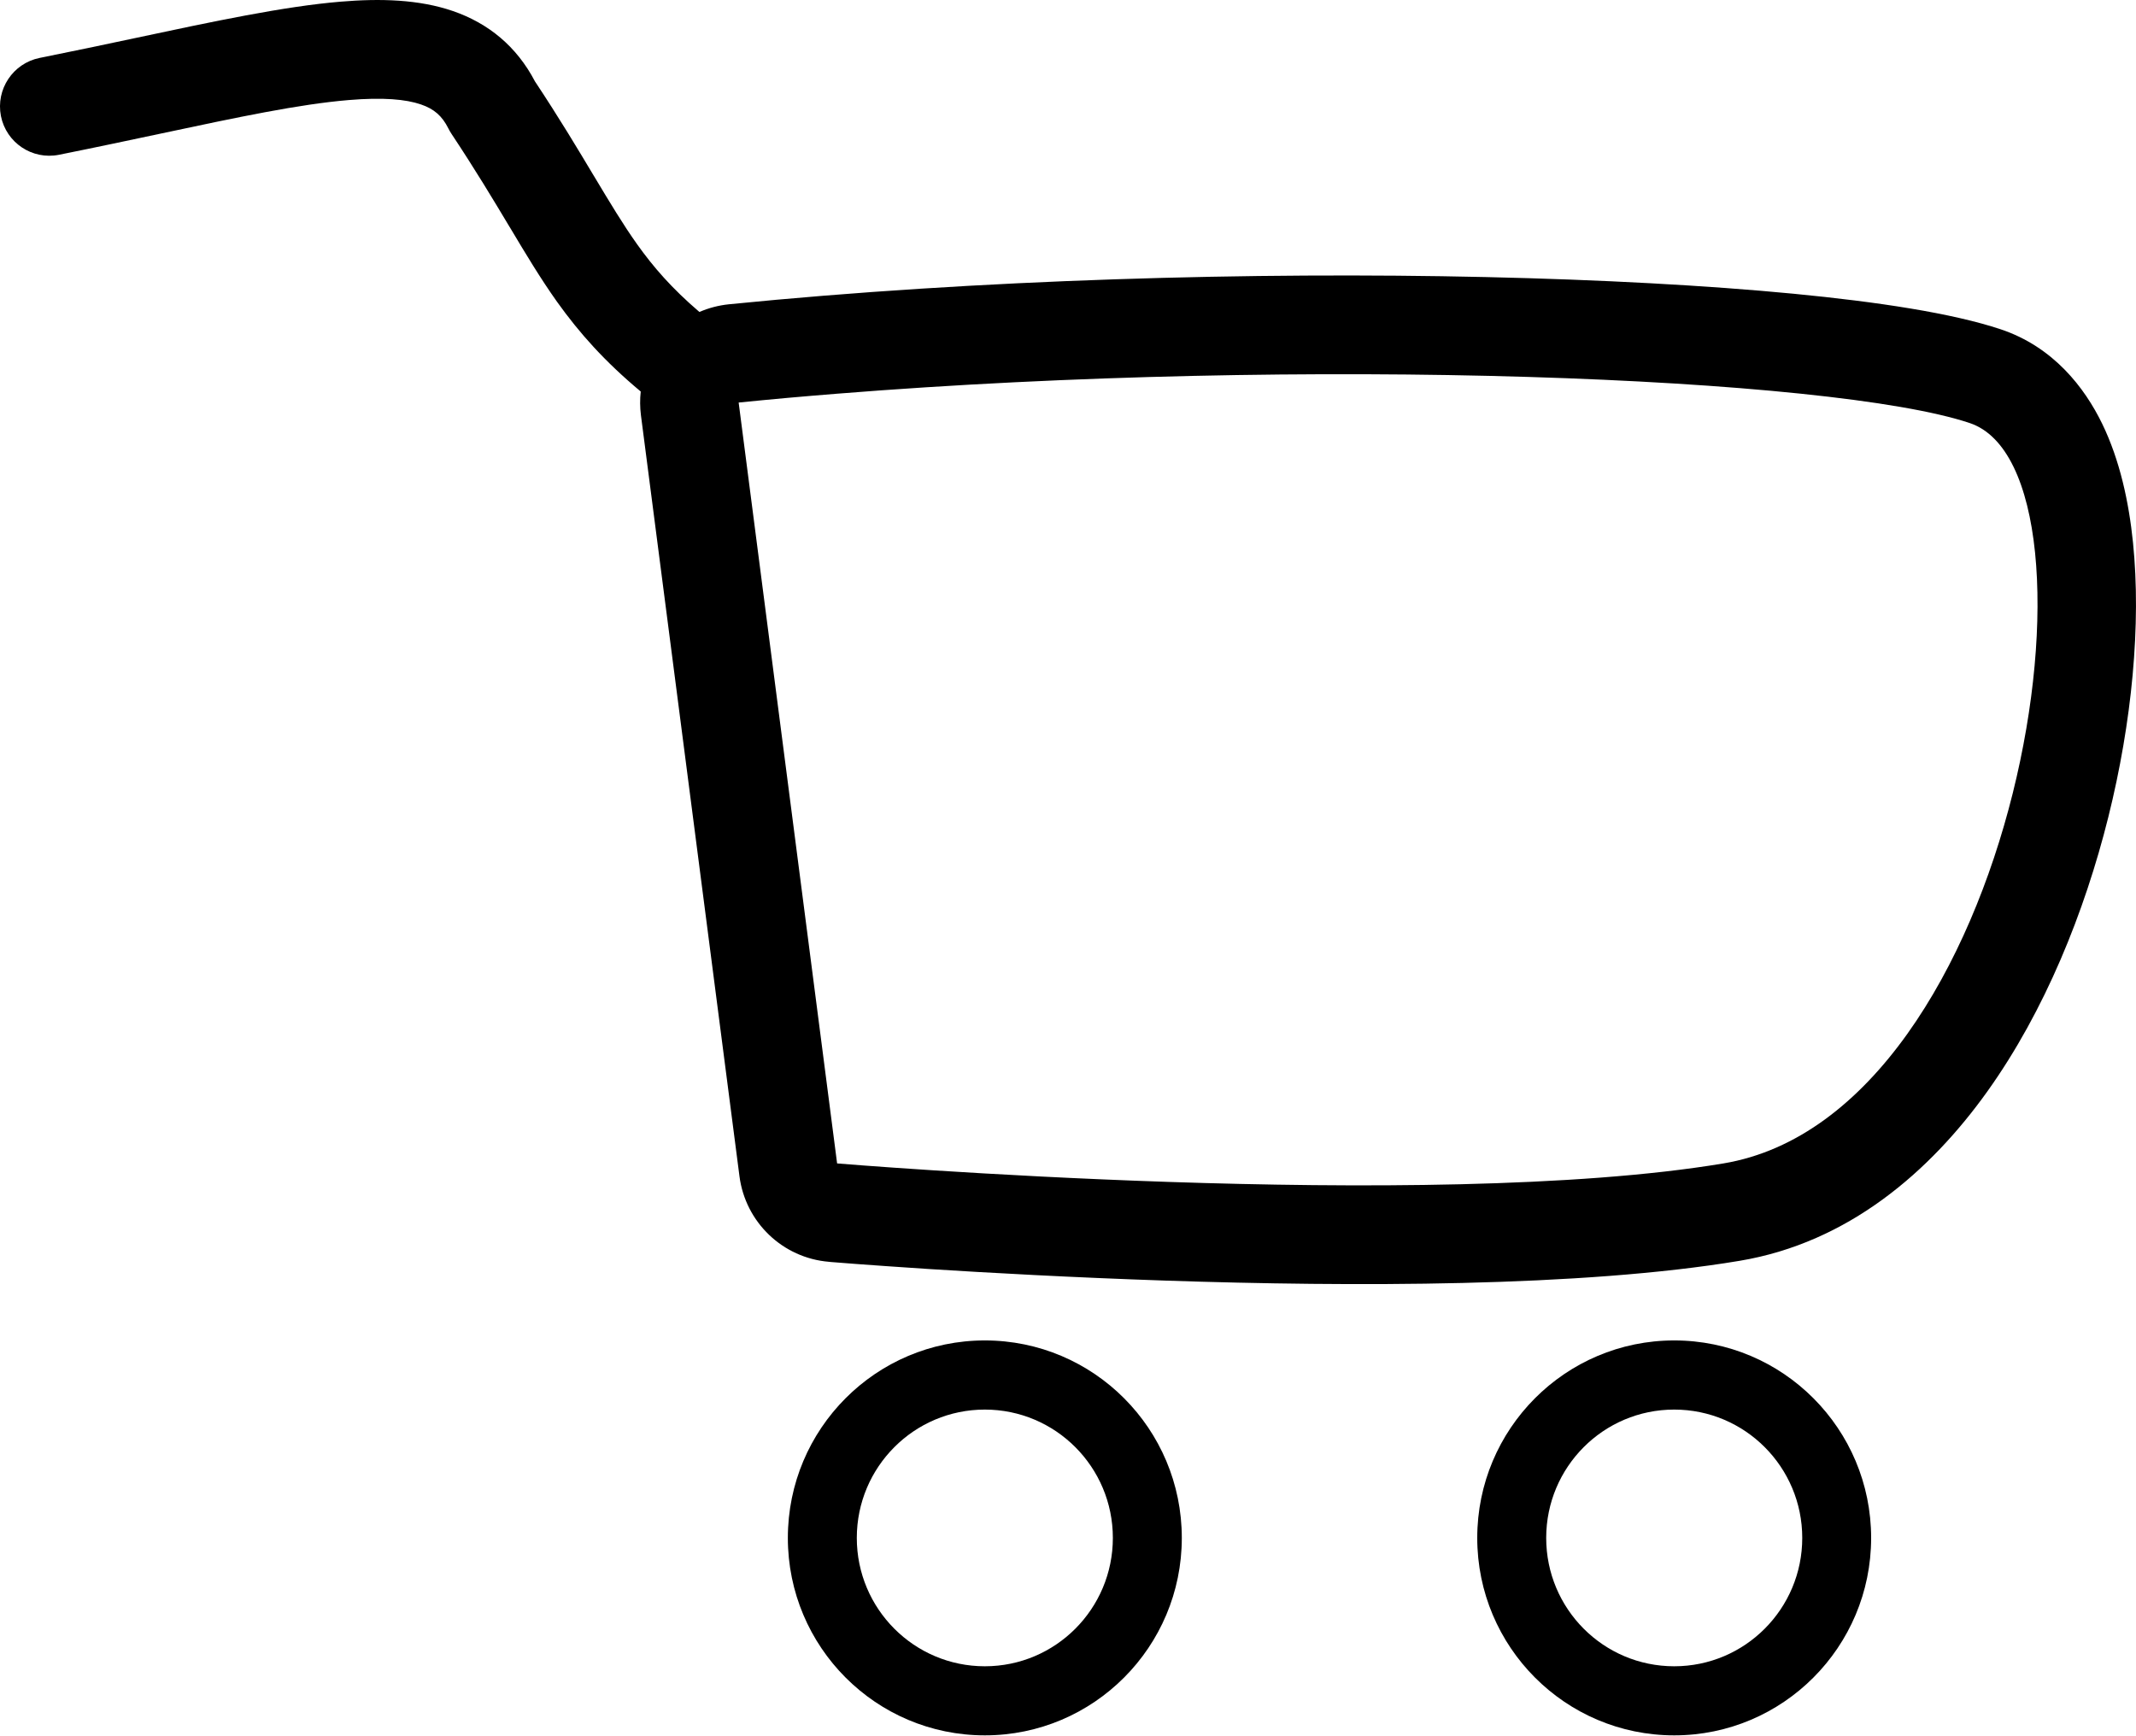
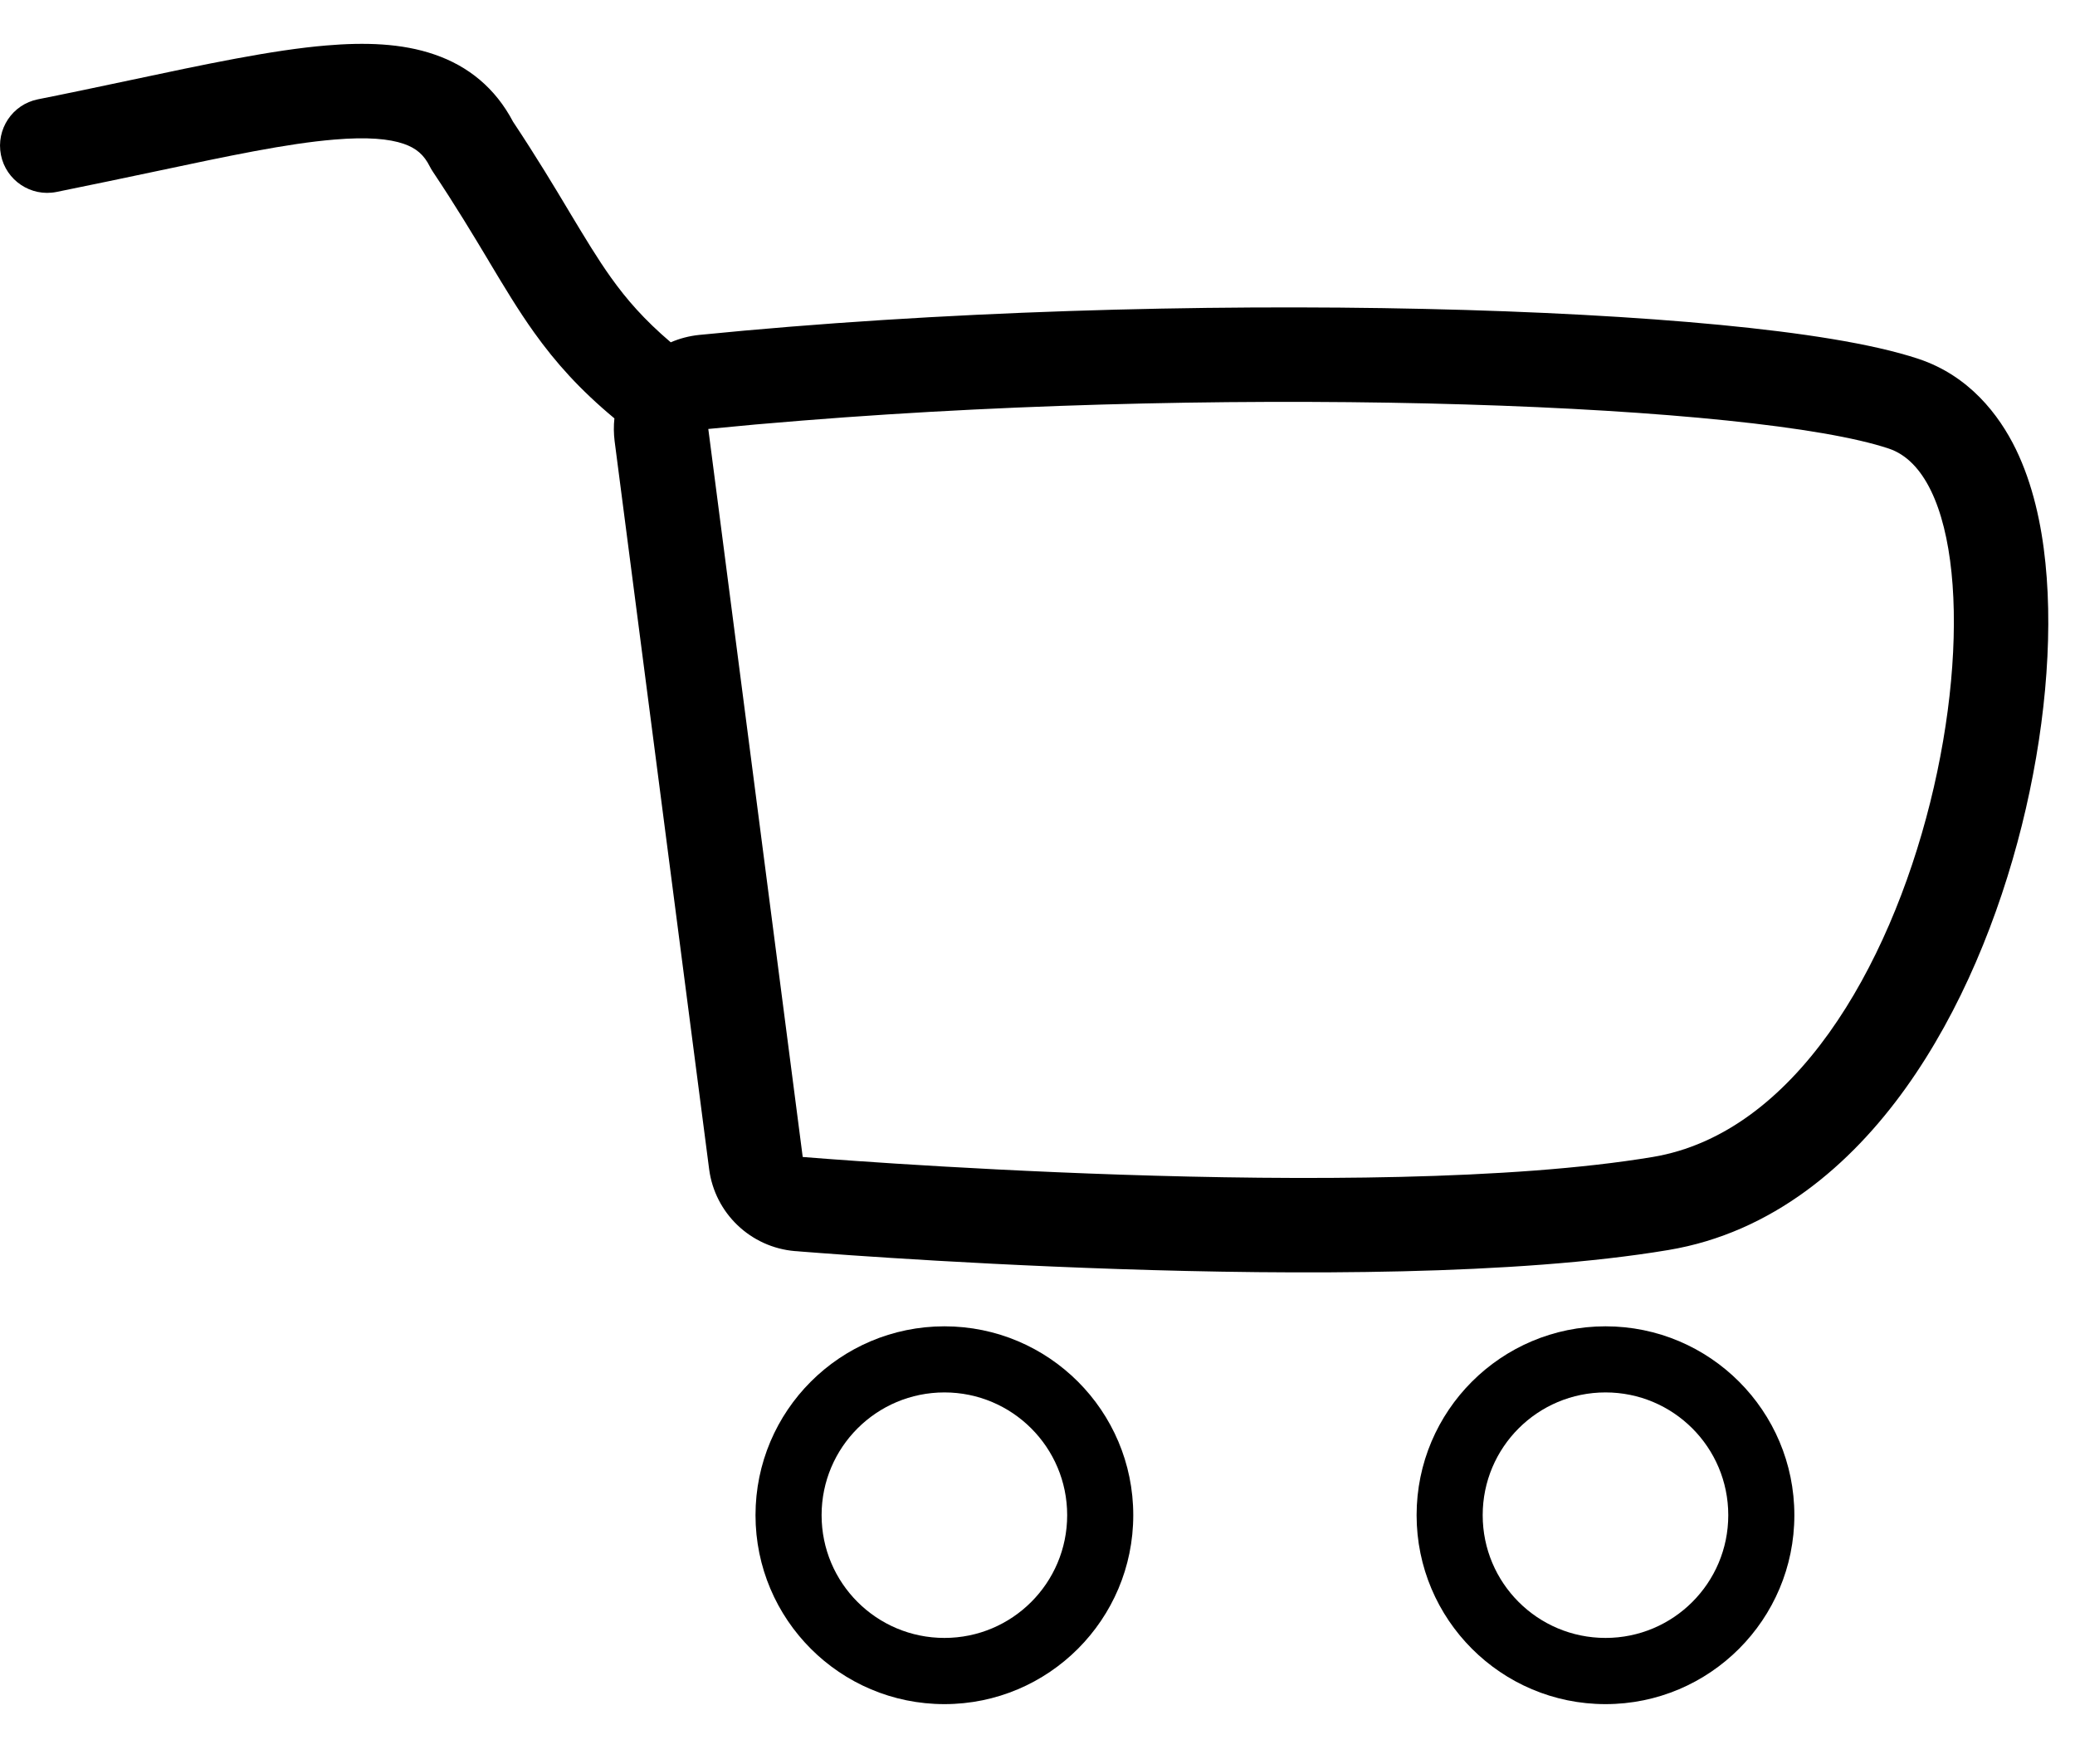
- <svg xmlns="http://www.w3.org/2000/svg" width="32" height="26" viewBox="0 0 32 26" fill="none">
-   <path d="M0.014 1.739C-0.065 1.338 0.194 0.949 0.593 0.868C1.083 0.77 1.556 0.67 2.008 0.574C3.205 0.319 4.259 0.095 5.103 0.025C5.695 -0.025 6.276 -0.01 6.787 0.166C7.317 0.349 7.74 0.695 8.014 1.219C8.381 1.772 8.658 2.236 8.895 2.632L8.897 2.635C9.143 3.045 9.335 3.365 9.545 3.66C9.788 4.001 10.063 4.319 10.478 4.674C10.617 4.614 10.765 4.575 10.919 4.559C14.677 4.183 18.795 4.073 22.256 4.151C23.988 4.19 25.57 4.276 26.871 4.401C28.133 4.523 29.248 4.692 29.974 4.934C30.76 5.197 31.229 5.805 31.493 6.348C31.758 6.894 31.893 7.52 31.955 8.128C32.08 9.354 31.939 10.824 31.585 12.243C31.23 13.665 30.636 15.144 29.774 16.351C28.916 17.552 27.691 18.618 26.062 18.89C23.688 19.287 20.234 19.279 17.471 19.187C16.069 19.14 14.809 19.07 13.899 19.012C13.444 18.982 13.075 18.956 12.82 18.937C12.692 18.927 12.593 18.919 12.525 18.914L12.447 18.908L12.419 18.905C12.419 18.905 12.418 18.905 12.541 17.431C12.541 17.431 21.393 18.171 25.819 17.431C30.246 16.692 31.721 7.077 29.508 6.338C27.44 5.646 19.577 5.334 12.536 5.899C12.29 5.919 12.044 5.939 11.8 5.961C11.554 5.983 11.309 6.007 11.066 6.031L12.541 17.431L12.419 18.905C11.726 18.848 11.167 18.313 11.078 17.622L9.602 6.221C9.587 6.102 9.586 5.983 9.599 5.866C9.061 5.417 8.682 4.993 8.344 4.52C8.097 4.172 7.876 3.804 7.641 3.41L7.632 3.396C7.39 2.992 7.121 2.543 6.763 2.004C6.746 1.978 6.731 1.952 6.717 1.924C6.622 1.734 6.5 1.631 6.307 1.565C6.081 1.487 5.739 1.456 5.225 1.499C4.481 1.561 3.567 1.755 2.42 1.999C1.948 2.099 1.437 2.208 0.883 2.319C0.483 2.399 0.094 2.139 0.014 1.739Z" fill="black" />
-   <path fill-rule="evenodd" clip-rule="evenodd" d="M14.754 26C16.384 26 17.705 24.675 17.705 23.042C17.705 21.408 16.384 20.083 14.754 20.083C13.124 20.083 11.803 21.408 11.803 23.042C11.803 24.675 13.124 26 14.754 26ZM14.754 24.965C15.813 24.965 16.672 24.104 16.672 23.042C16.672 21.98 15.813 21.119 14.754 21.119C13.695 21.119 12.836 21.98 12.836 23.042C12.836 24.104 13.695 24.965 14.754 24.965Z" fill="black" />
-   <path fill-rule="evenodd" clip-rule="evenodd" d="M28.032 23.042C28.032 24.675 26.711 26 25.082 26C23.452 26 22.131 24.675 22.131 23.042C22.131 21.408 23.452 20.083 25.082 20.083C26.711 20.083 28.032 21.408 28.032 23.042ZM27 23.042C27 24.104 26.141 24.965 25.082 24.965C24.022 24.965 23.164 24.104 23.164 23.042C23.164 21.98 24.022 21.119 25.082 21.119C26.141 21.119 27 21.98 27 23.042Z" fill="black" />
+ <svg xmlns="http://www.w3.org/2000/svg" width="20" height="17" viewBox="0 0 20 17" fill="none">
+   <path d="M0.009 1.493C-0.04 1.246 0.119 1.006 0.366 0.957C0.668 0.897 0.96 0.835 1.239 0.776C1.977 0.619 2.628 0.481 3.148 0.438C3.514 0.407 3.872 0.416 4.187 0.525C4.515 0.637 4.775 0.85 4.945 1.173C5.171 1.513 5.342 1.798 5.488 2.042L5.489 2.044C5.641 2.296 5.759 2.493 5.889 2.675C6.039 2.885 6.208 3.08 6.465 3.299C6.55 3.262 6.642 3.238 6.736 3.228C9.055 2.996 11.596 2.929 13.731 2.977C14.8 3.001 15.776 3.054 16.579 3.131C17.357 3.206 18.045 3.31 18.493 3.459C18.978 3.621 19.267 3.995 19.43 4.329C19.593 4.665 19.677 5.05 19.715 5.425C19.792 6.179 19.705 7.084 19.487 7.957C19.268 8.832 18.901 9.742 18.369 10.485C17.84 11.224 17.084 11.88 16.079 12.047C14.614 12.292 12.484 12.287 10.779 12.23C9.914 12.201 9.136 12.158 8.575 12.122C8.294 12.104 8.067 12.088 7.91 12.076C7.831 12.07 7.769 12.065 7.727 12.062L7.679 12.058L7.662 12.057C7.662 12.057 7.662 12.057 7.737 11.15C7.737 11.15 13.199 11.605 15.93 11.15C18.66 10.694 19.571 4.778 18.205 4.323C16.93 3.897 12.078 3.705 7.734 4.053C7.582 4.065 7.431 4.078 7.28 4.091C7.128 4.105 6.977 4.119 6.827 4.134L7.737 11.15L7.662 12.057C7.235 12.021 6.89 11.692 6.835 11.267L5.924 4.251C5.915 4.178 5.914 4.104 5.922 4.032C5.59 3.756 5.356 3.495 5.148 3.204C4.995 2.99 4.859 2.763 4.714 2.521L4.709 2.512C4.56 2.264 4.394 1.987 4.173 1.656C4.162 1.64 4.153 1.624 4.144 1.607C4.086 1.49 4.01 1.427 3.891 1.386C3.752 1.338 3.541 1.318 3.224 1.345C2.764 1.383 2.201 1.503 1.493 1.653C1.202 1.714 0.887 1.781 0.544 1.85C0.298 1.899 0.058 1.739 0.009 1.493Z" fill="black" />
+   <path fill-rule="evenodd" clip-rule="evenodd" d="M9.103 16.423C10.108 16.423 10.923 15.607 10.923 14.602C10.923 13.597 10.108 12.782 9.103 12.782C8.097 12.782 7.282 13.597 7.282 14.602C7.282 15.607 8.097 16.423 9.103 16.423ZM9.103 15.785C9.756 15.785 10.286 15.256 10.286 14.602C10.286 13.948 9.756 13.419 9.103 13.419C8.449 13.419 7.919 13.948 7.919 14.602C7.919 15.256 8.449 15.785 9.103 15.785Z" fill="black" />
+   <path fill-rule="evenodd" clip-rule="evenodd" d="M17.295 14.602C17.295 15.607 16.48 16.423 15.475 16.423C14.469 16.423 13.654 15.607 13.654 14.602C13.654 13.597 14.469 12.782 15.475 12.782C16.48 12.782 17.295 13.597 17.295 14.602ZM16.658 14.602C16.658 15.256 16.128 15.785 15.475 15.785C14.821 15.785 14.291 15.256 14.291 14.602C14.291 13.948 14.821 13.419 15.475 13.419C16.128 13.419 16.658 13.948 16.658 14.602Z" fill="black" />
</svg>
